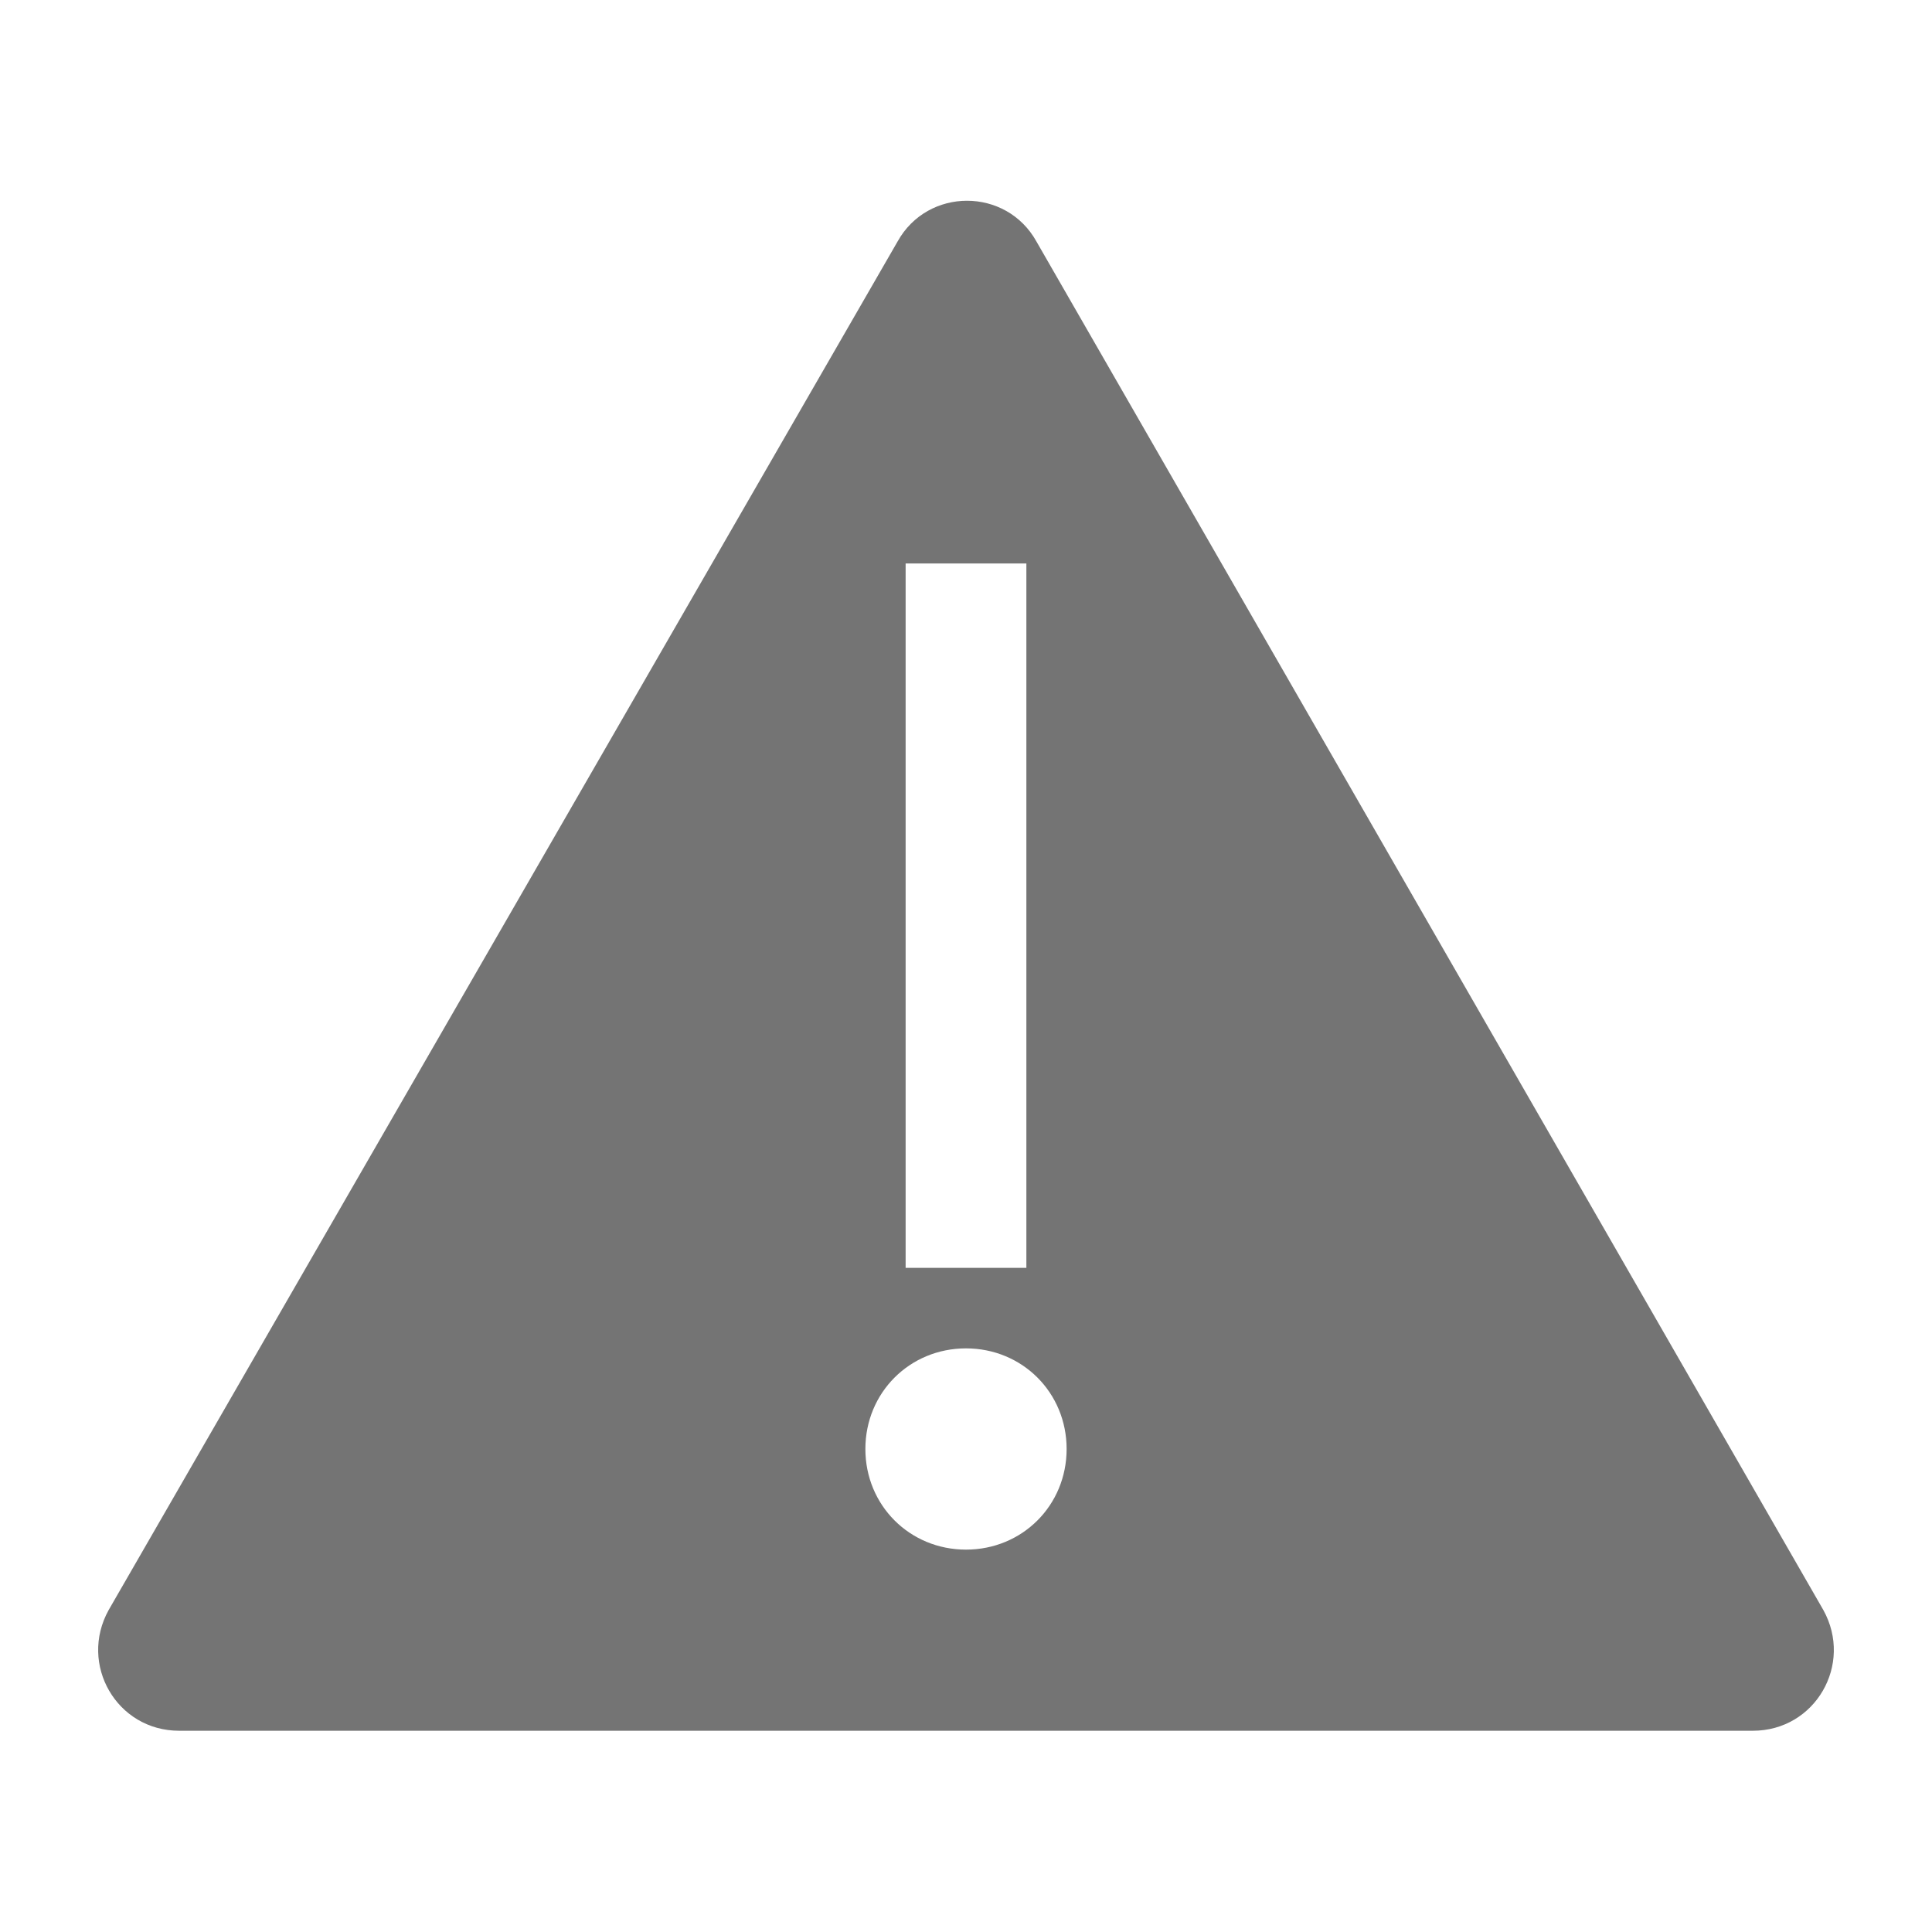
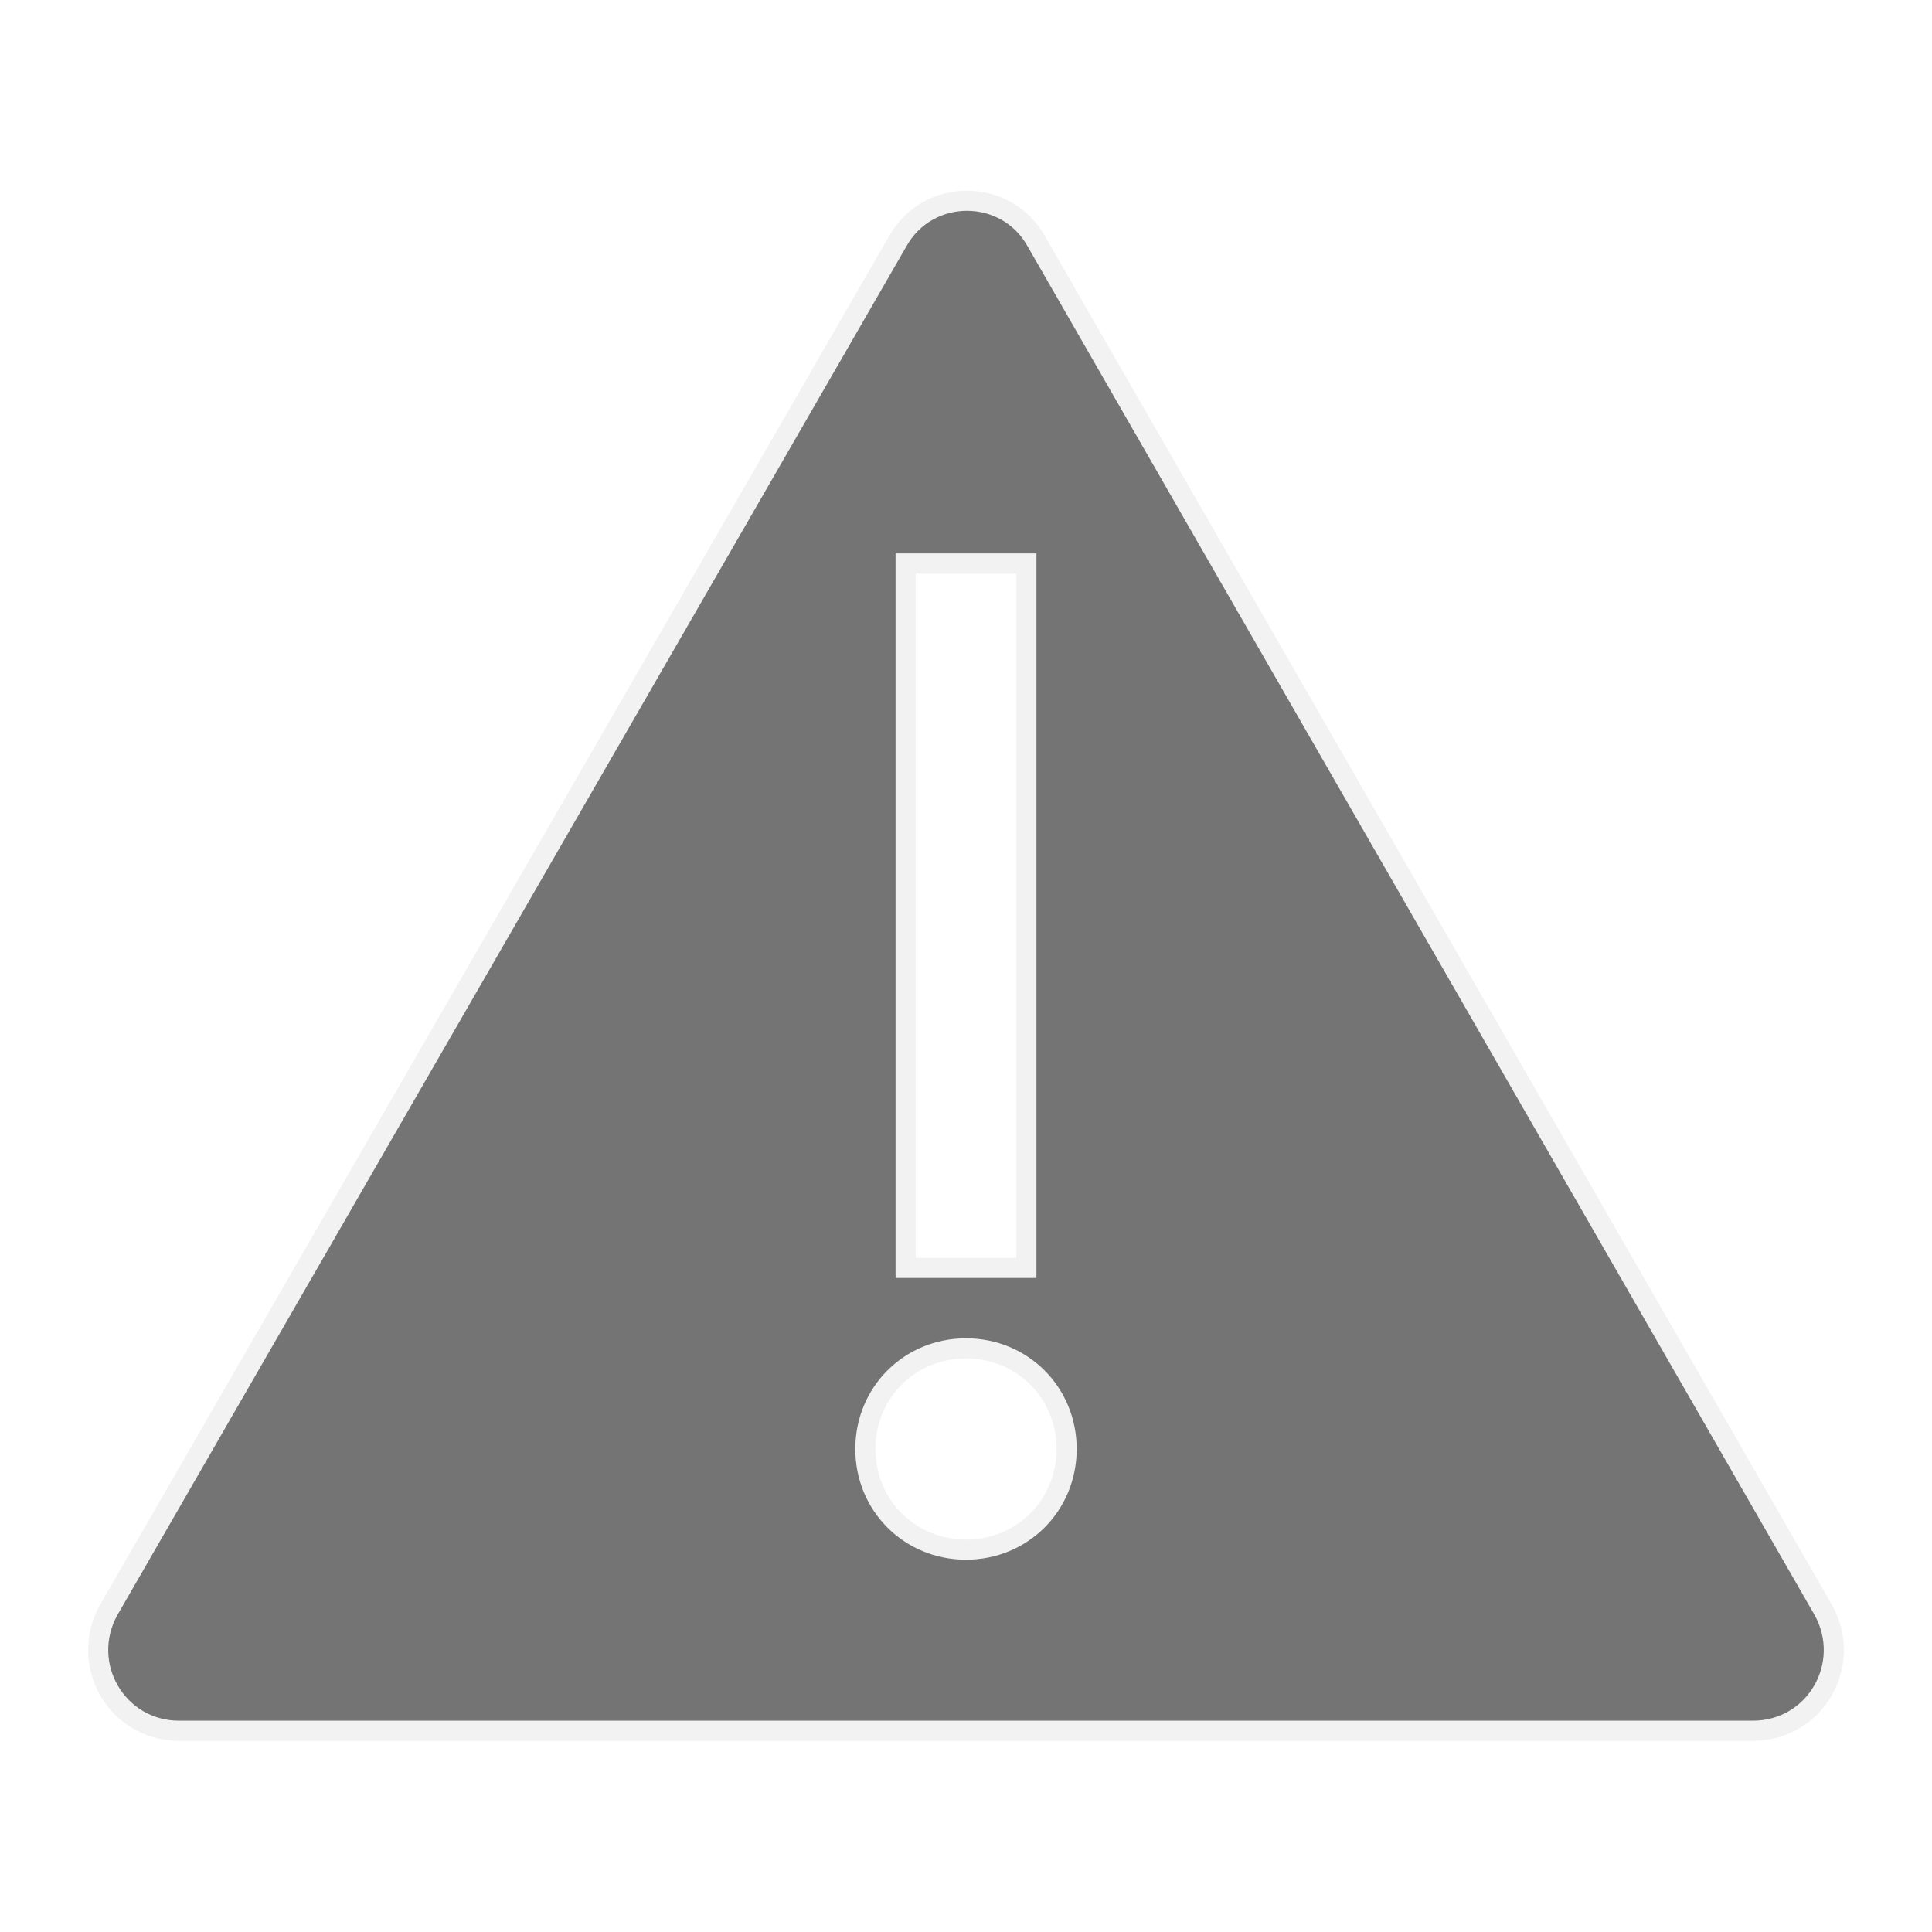
<svg xmlns="http://www.w3.org/2000/svg" width="209" height="209" xml:space="preserve" overflow="hidden">
-   <g transform="translate(-237 -122)">
-     <path d="M434.244 296.167 349.12 148.125C345.854 142.247 337.364 142.247 334.098 148.125L248.756 296.167C245.491 302.045 249.627 309.229 256.376 309.229L341.5 309.229 426.624 309.229C433.373 309.229 437.509 302.045 434.244 296.167ZM334.969 182.958 348.031 182.958 348.031 259.156 334.969 259.156 334.969 182.958ZM341.5 289.635C335.404 289.635 330.615 284.846 330.615 278.75 330.615 272.654 335.404 267.865 341.5 267.865 347.596 267.865 352.385 272.654 352.385 278.75 352.385 284.846 347.596 289.635 341.5 289.635Z" fill="#747474" />
+   <g transform="translate(-97 -70)">
+     <path d="M294.244 244.167 209.12 96.125C205.854 90.247 197.364 90.247 194.098 96.125L108.756 244.167C105.491 250.045 109.627 257.229 116.376 257.229L201.5 257.229 286.624 257.229C293.373 257.229 297.509 250.045 294.244 244.167ZM194.969 130.958 208.031 130.958 208.031 207.156 194.969 207.156 194.969 130.958ZM201.5 237.635C195.404 237.635 190.615 232.846 190.615 226.75 190.615 220.654 195.404 215.865 201.5 215.865 207.596 215.865 212.385 220.654 212.385 226.75 212.385 232.846 207.596 237.635 201.5 237.635Z" stroke="#F2F2F2" stroke-width="2.177" fill="#747474" />
  </g>
</svg>
